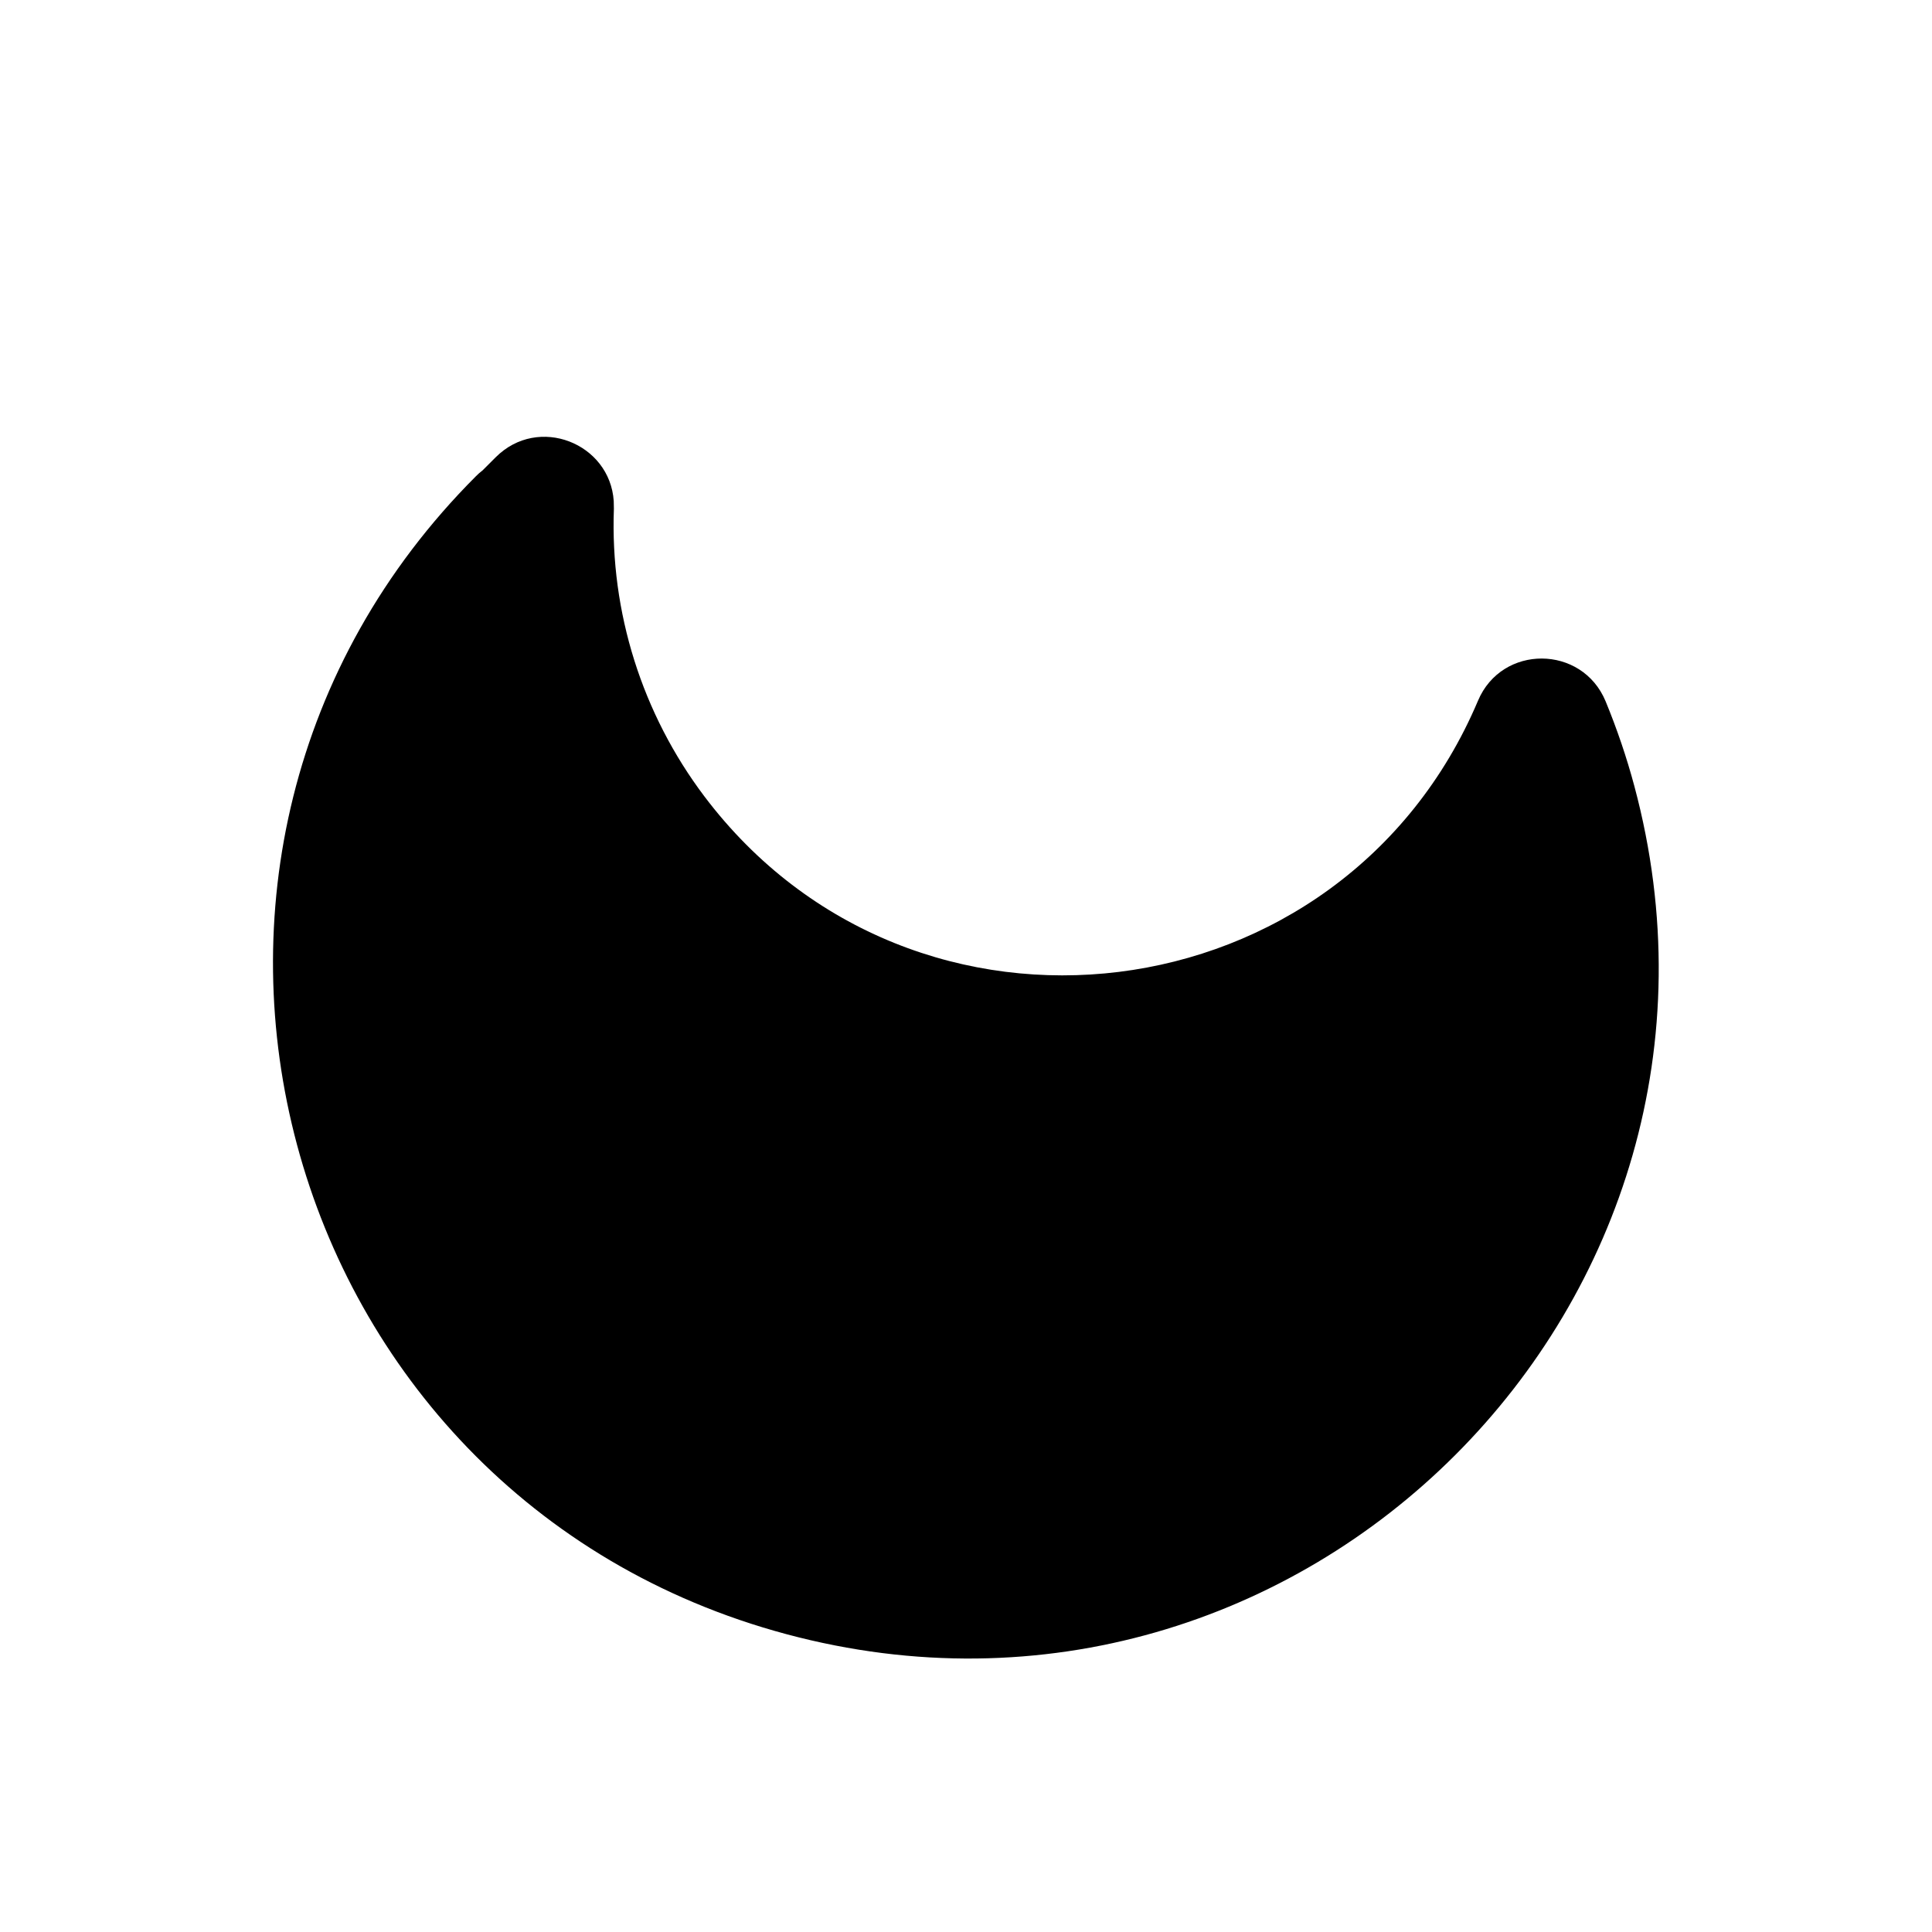
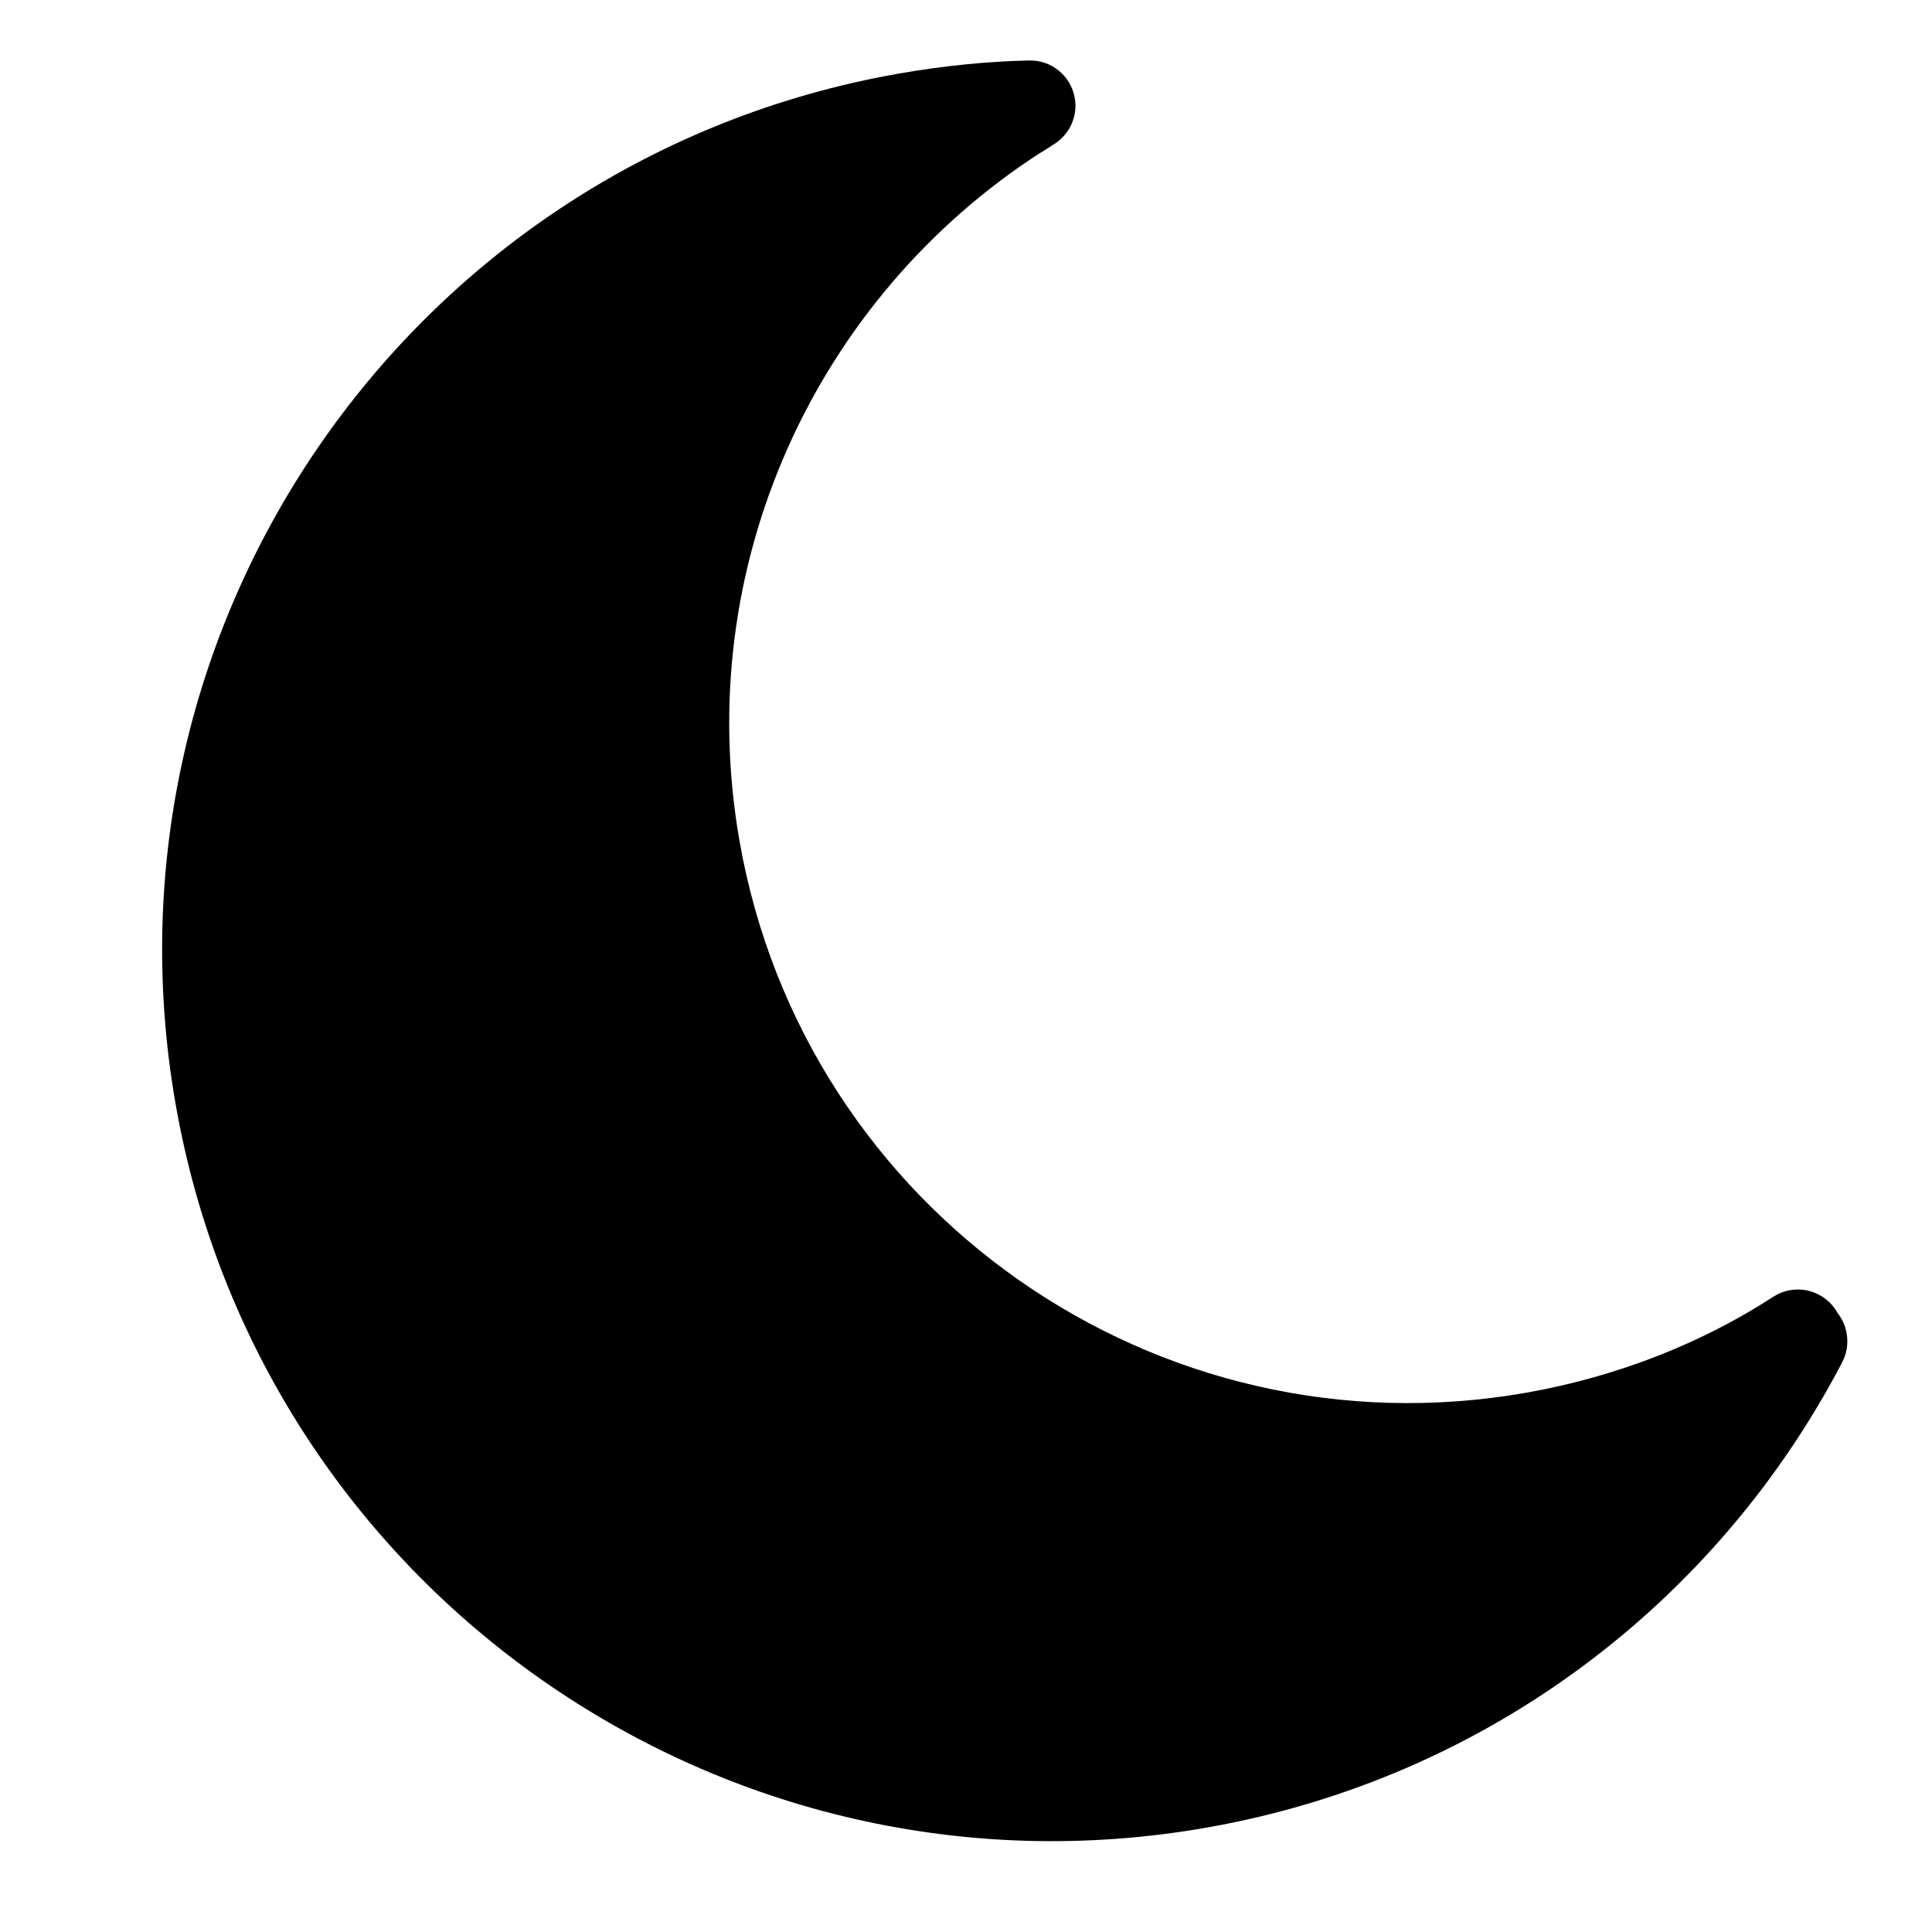
- <svg xmlns="http://www.w3.org/2000/svg" width="24" height="24" viewBox="0 0 24 24" fill="currentColor" class="icon icon-tabler icons-tabler-filled icon-tabler-moon">
-   <path stroke="none" d="M0 0h24v24H0z" fill="none" />
-   <path d="M5.914 5.914C1.234 10.596 3.377 18.589 9.772 20.301C16.167 22.014 22.017 16.161 20.303 9.767C20.207 9.408 20.087 9.056 19.946 8.713C19.654 8.007 18.656 8.002 18.36 8.705C16.682 12.668 11.344 13.328 8.751 9.894C7.976 8.867 7.578 7.605 7.626 6.32L7.624 6.224C7.576 5.506 6.688 5.15 6.158 5.68L5.996 5.842L5.951 5.879L5.913 5.915Z" />
+ <svg xmlns="http://www.w3.org/2000/svg" width="32" height="32" viewBox="0 0 32 32" fill="currentColor">
+   <path d="M30.442 21.758L30.412 21.705C30.25 21.455 29.954 21.316 29.648 21.37C29.545 21.388 29.453 21.425 29.37 21.479L29.375 21.476C28.216 22.23 26.814 22.797 25.283 23.067C19.165 24.146 13.329 20.06 12.251 13.942C11.441 9.353 13.537 4.923 17.217 2.54L17.285 2.5L17.478 2.375C17.72 2.213 17.855 1.922 17.801 1.621C17.736 1.251 17.41 0.993 17.048 1.002L17.044 1.002C16.383 1.014 15.63 1.088 14.874 1.221C6.853 2.635 1.497 10.285 2.912 18.306C4.326 26.327 11.975 31.683 19.997 30.269C24.672 29.444 28.444 26.501 30.494 22.599L30.513 22.561C30.587 22.422 30.616 22.254 30.586 22.084C30.564 21.959 30.513 21.847 30.44 21.753L30.443 21.756Z" />
</svg>
